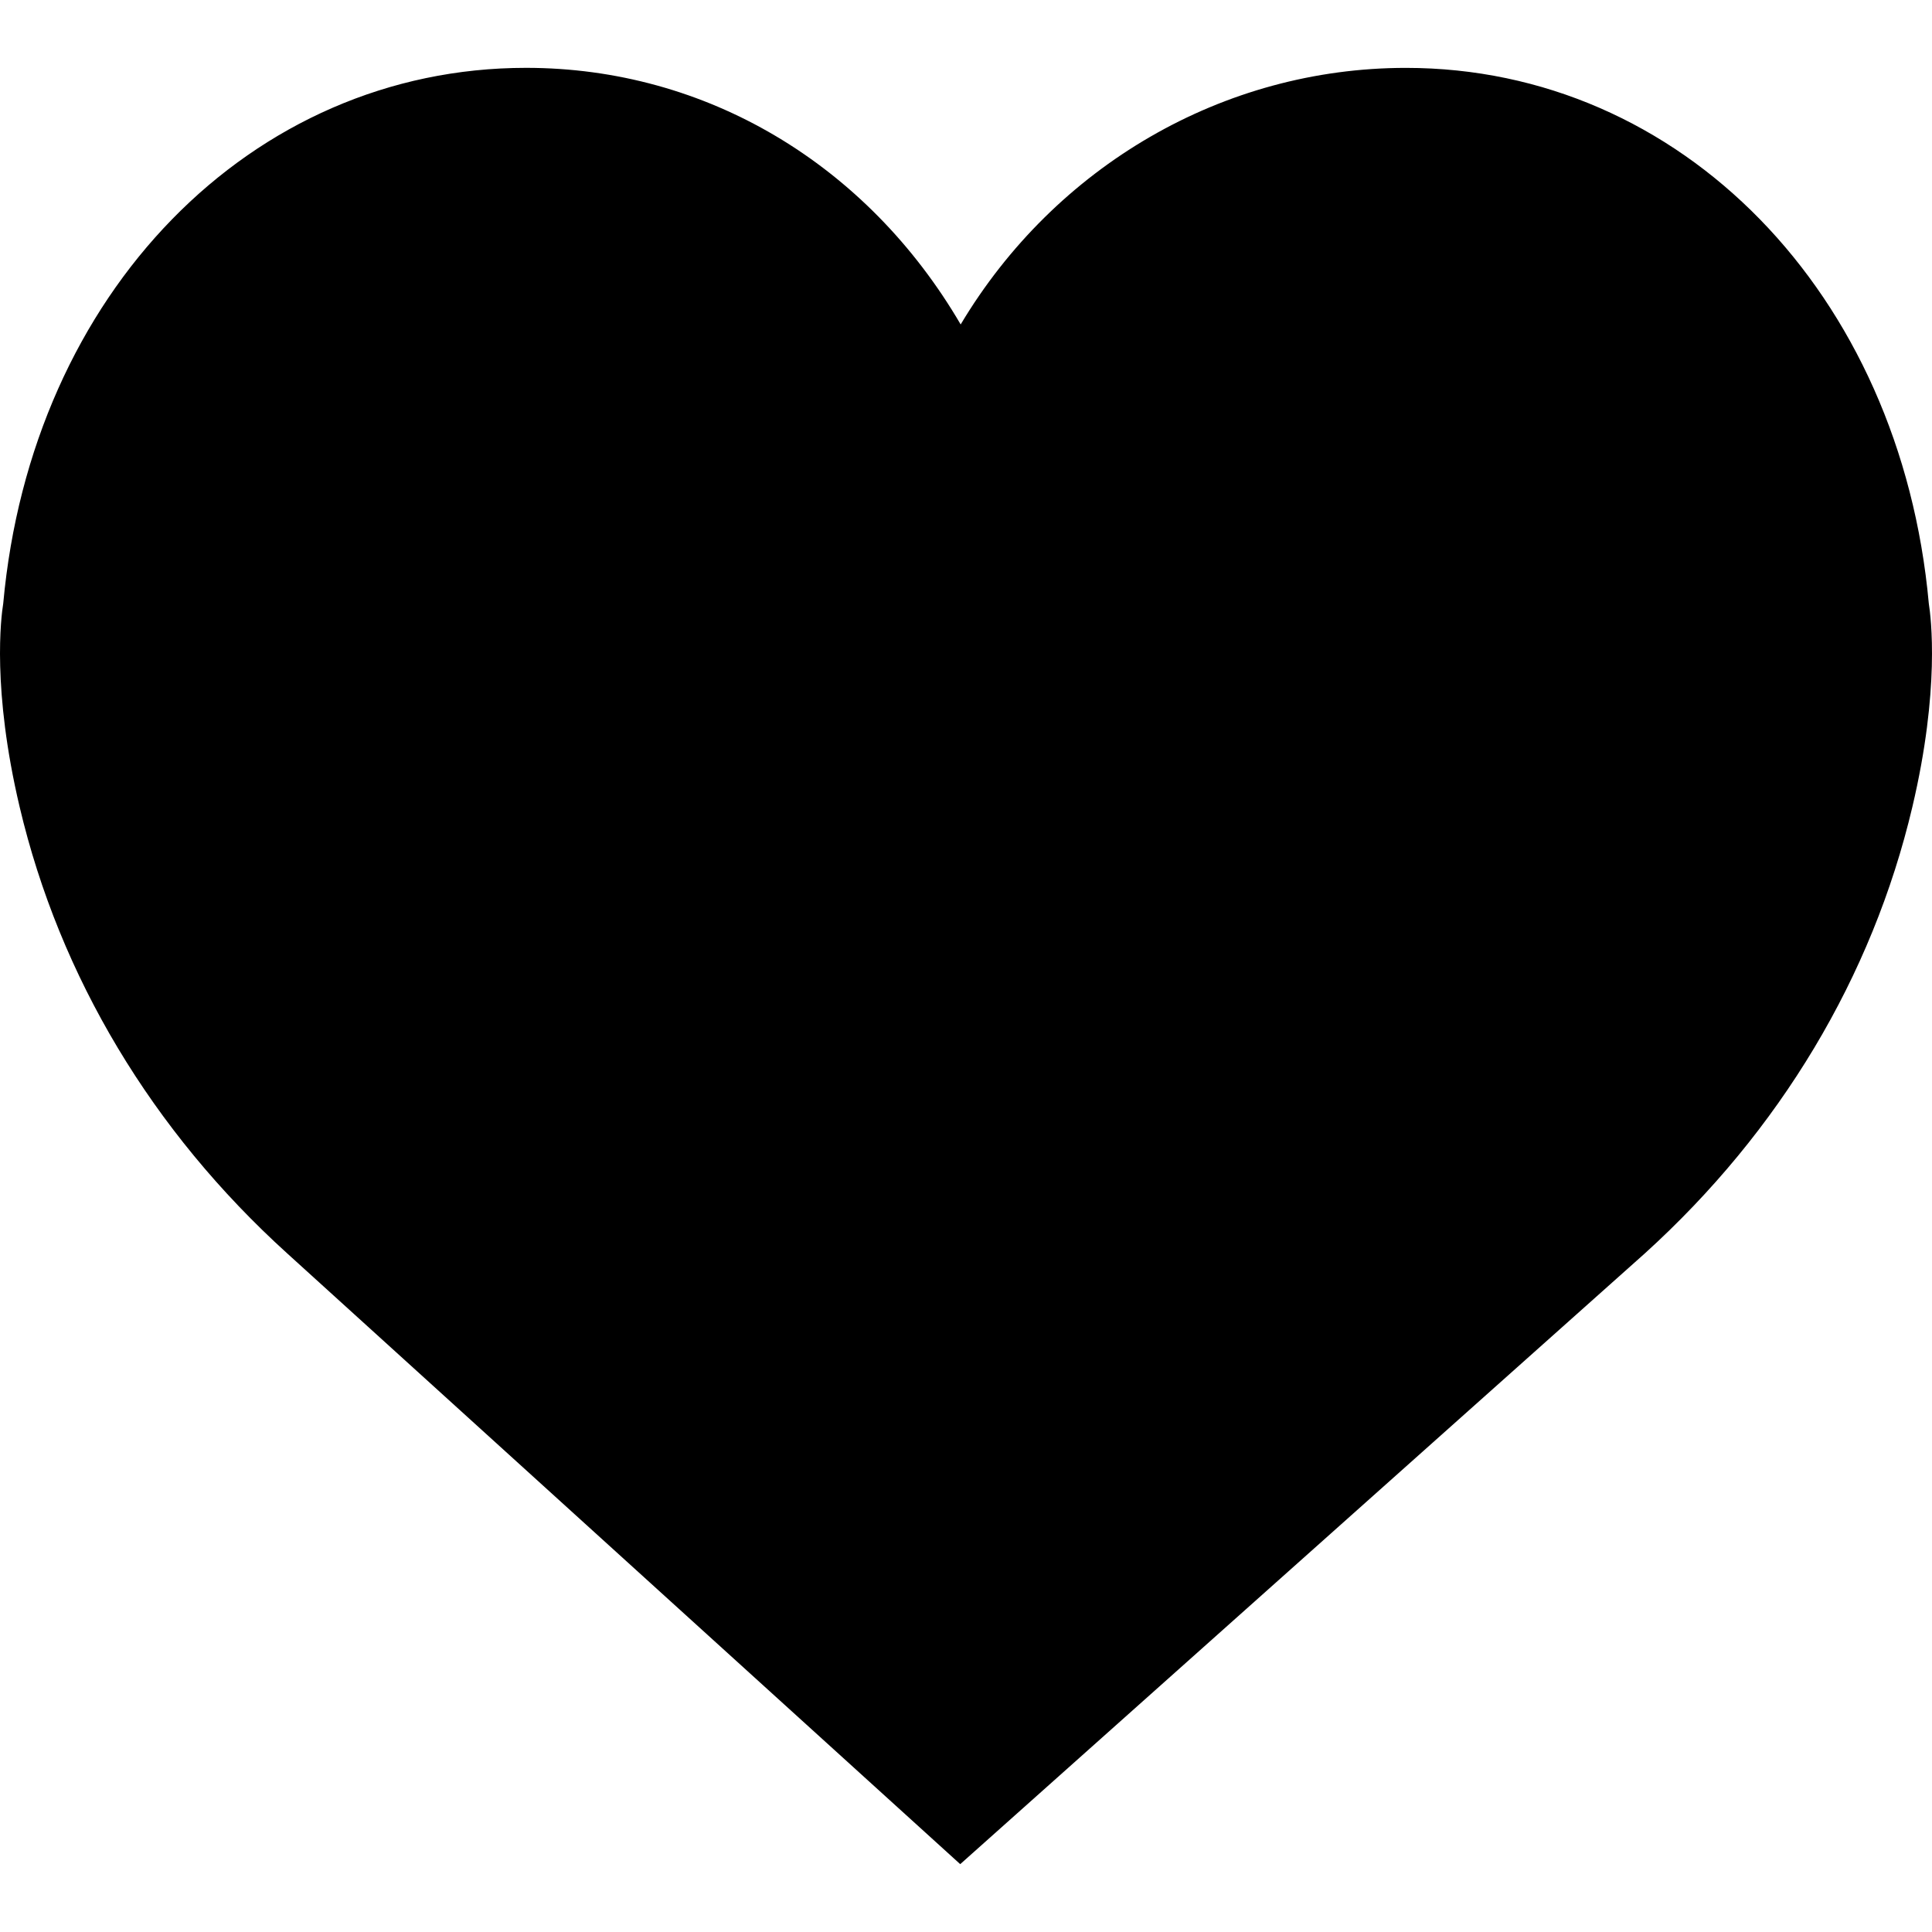
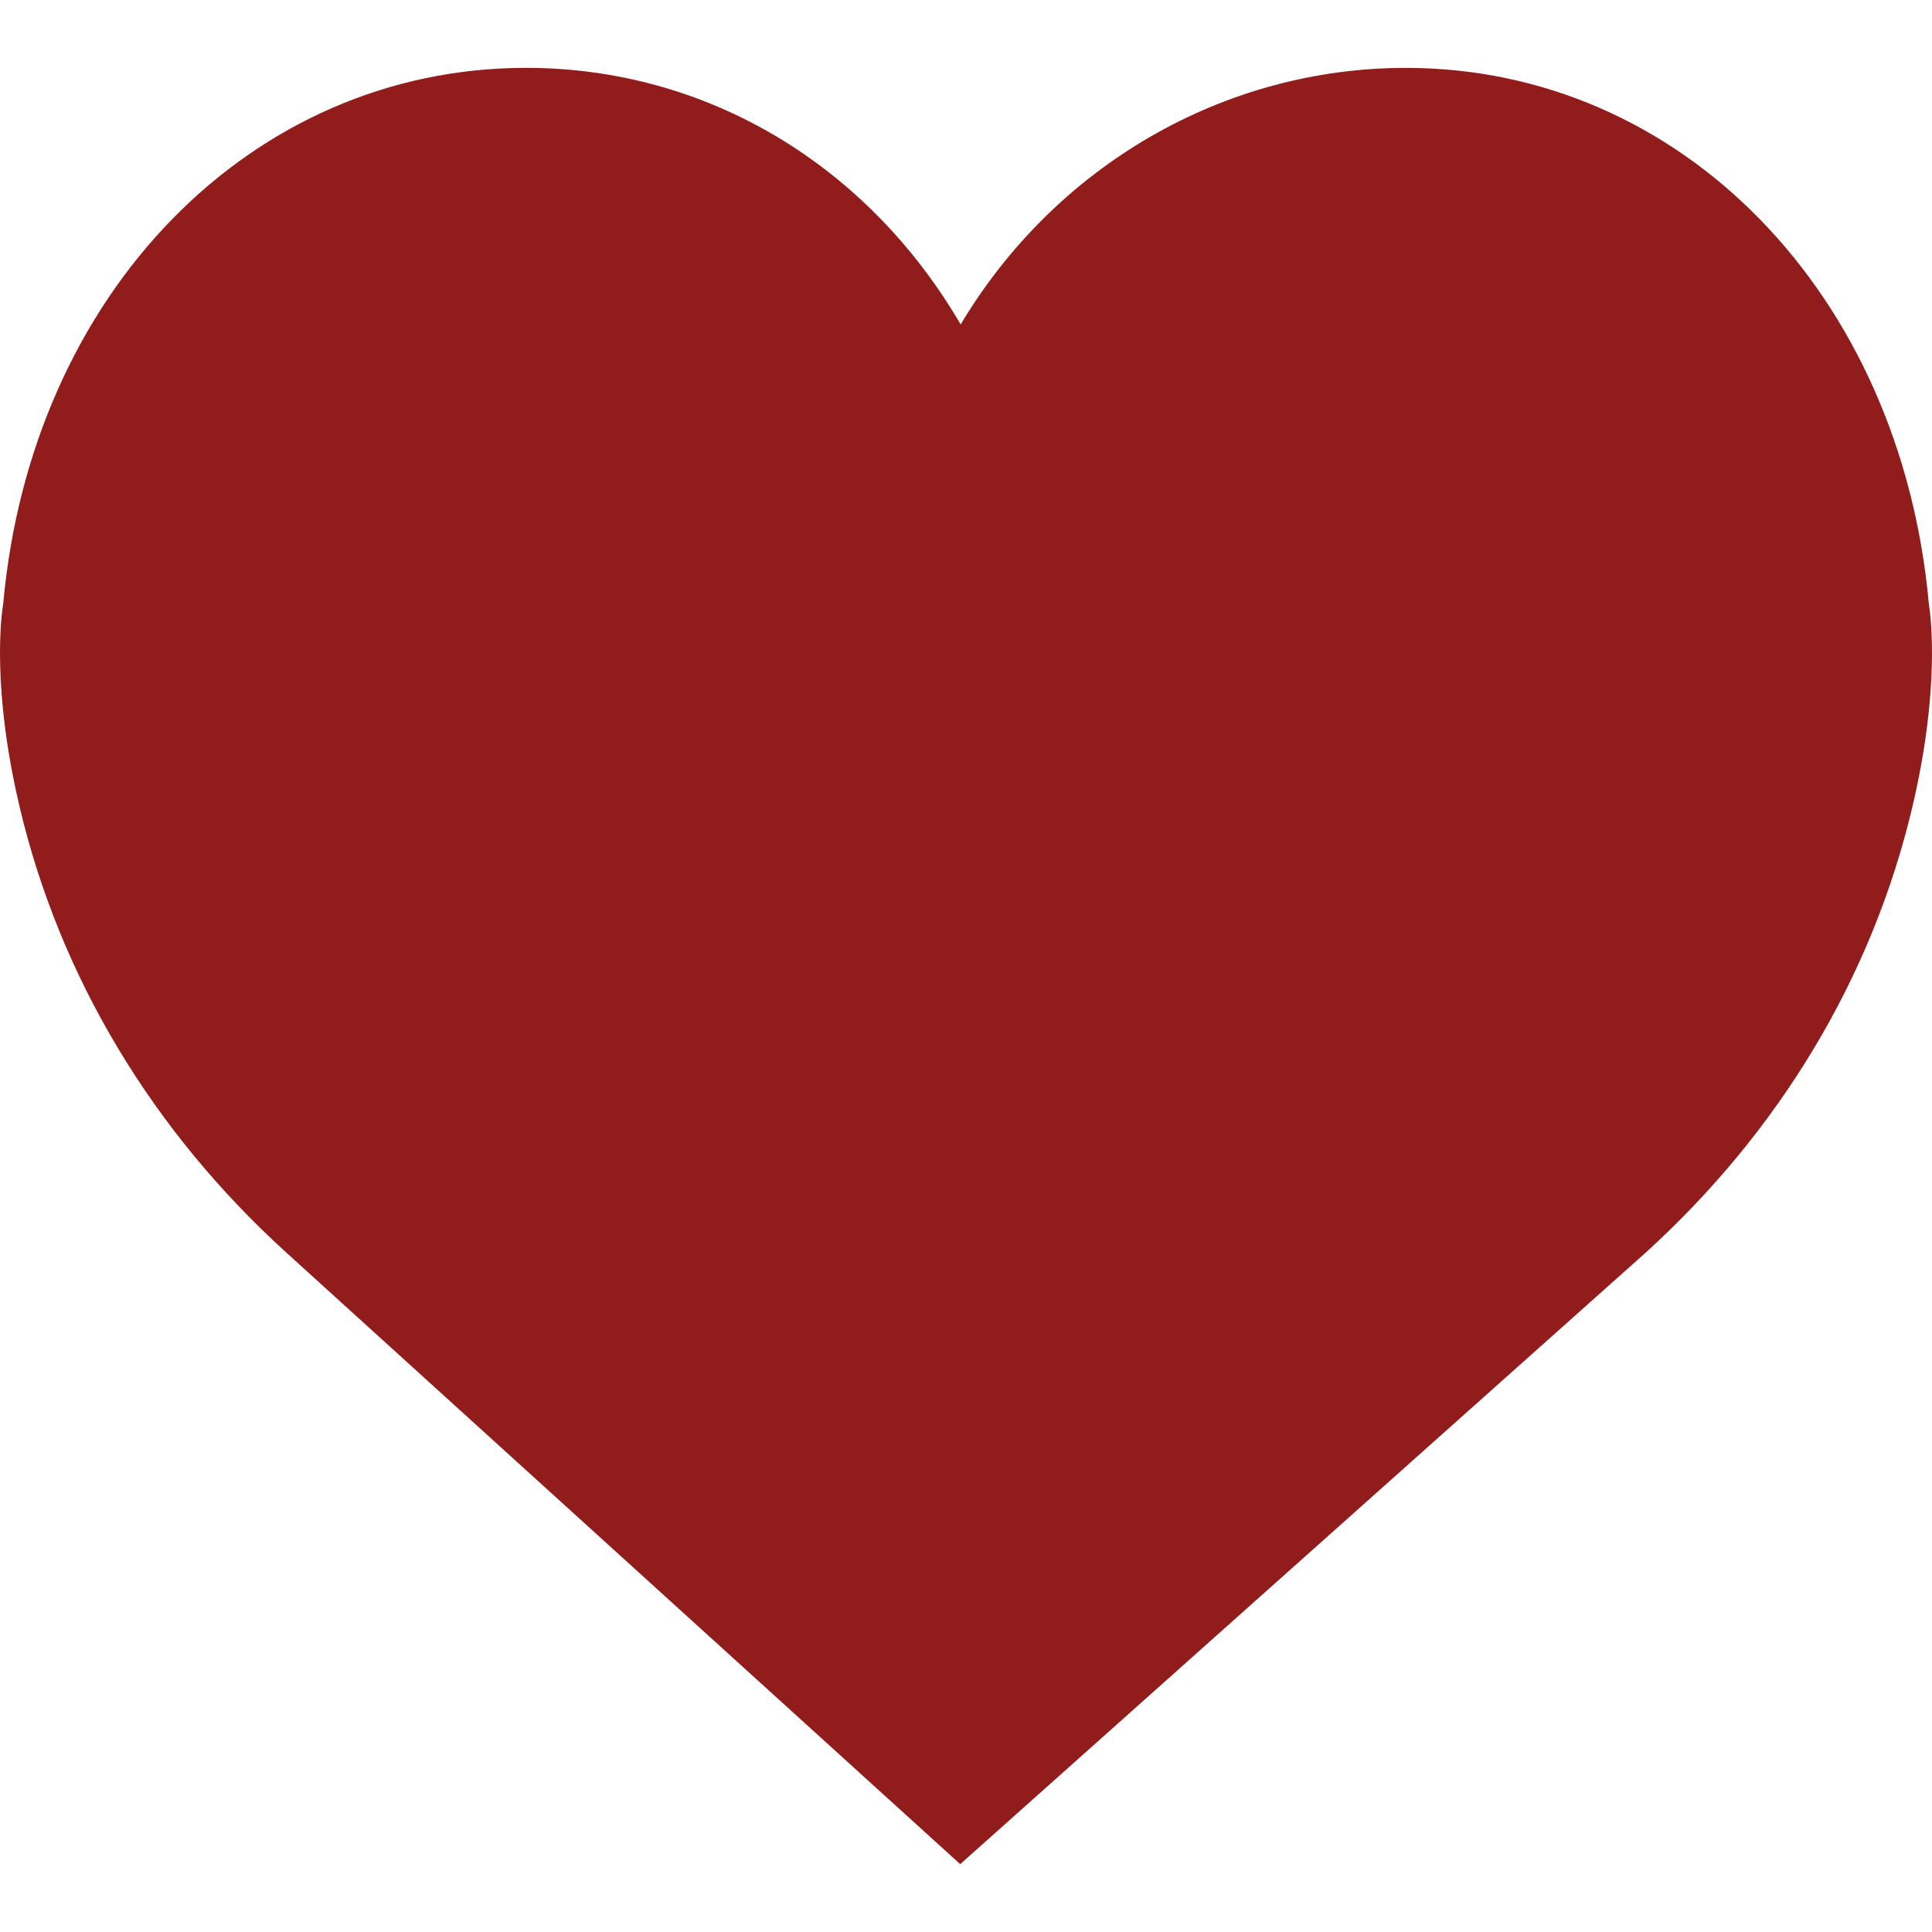
<svg xmlns="http://www.w3.org/2000/svg" version="1.1" id="Capa_1" x="0px" y="0px" viewBox="0 0 51.997 51.997" style="enable-background:new 0 0 51.997 51.997;" xml:space="preserve">
-   <path d="M51.911,16.242C51.152,7.888,45.239,1.827,37.839,1.827c-4.93,0-9.444,2.653-11.984,6.905  c-2.517-4.307-6.846-6.906-11.697-6.906c-7.399,0-13.313,6.061-14.071,14.415c-0.06,0.369-0.306,2.311,0.442,5.478  c1.078,4.568,3.568,8.723,7.199,12.013l18.115,16.439l18.426-16.438c3.631-3.291,6.121-7.445,7.199-12.014  C52.216,18.553,51.97,16.611,51.911,16.242z" />
+   <path d="M51.911,16.242C51.152,7.888,45.239,1.827,37.839,1.827c-4.93,0-9.444,2.653-11.984,6.905  c-2.517-4.307-6.846-6.906-11.697-6.906c-7.399,0-13.313,6.061-14.071,14.415c-0.06,0.369-0.306,2.311,0.442,5.478  c1.078,4.568,3.568,8.723,7.199,12.013l18.115,16.439l18.426-16.438c3.631-3.291,6.121-7.445,7.199-12.014  C52.216,18.553,51.97,16.611,51.911,16.242z" fill="#911C1C" />
  <g>
</g>
  <g>
</g>
  <g>
</g>
  <g>
</g>
  <g>
</g>
  <g>
</g>
  <g>
</g>
  <g>
</g>
  <g>
</g>
  <g>
</g>
  <g>
</g>
  <g>
</g>
  <g>
</g>
  <g>
</g>
  <g>
</g>
</svg>
